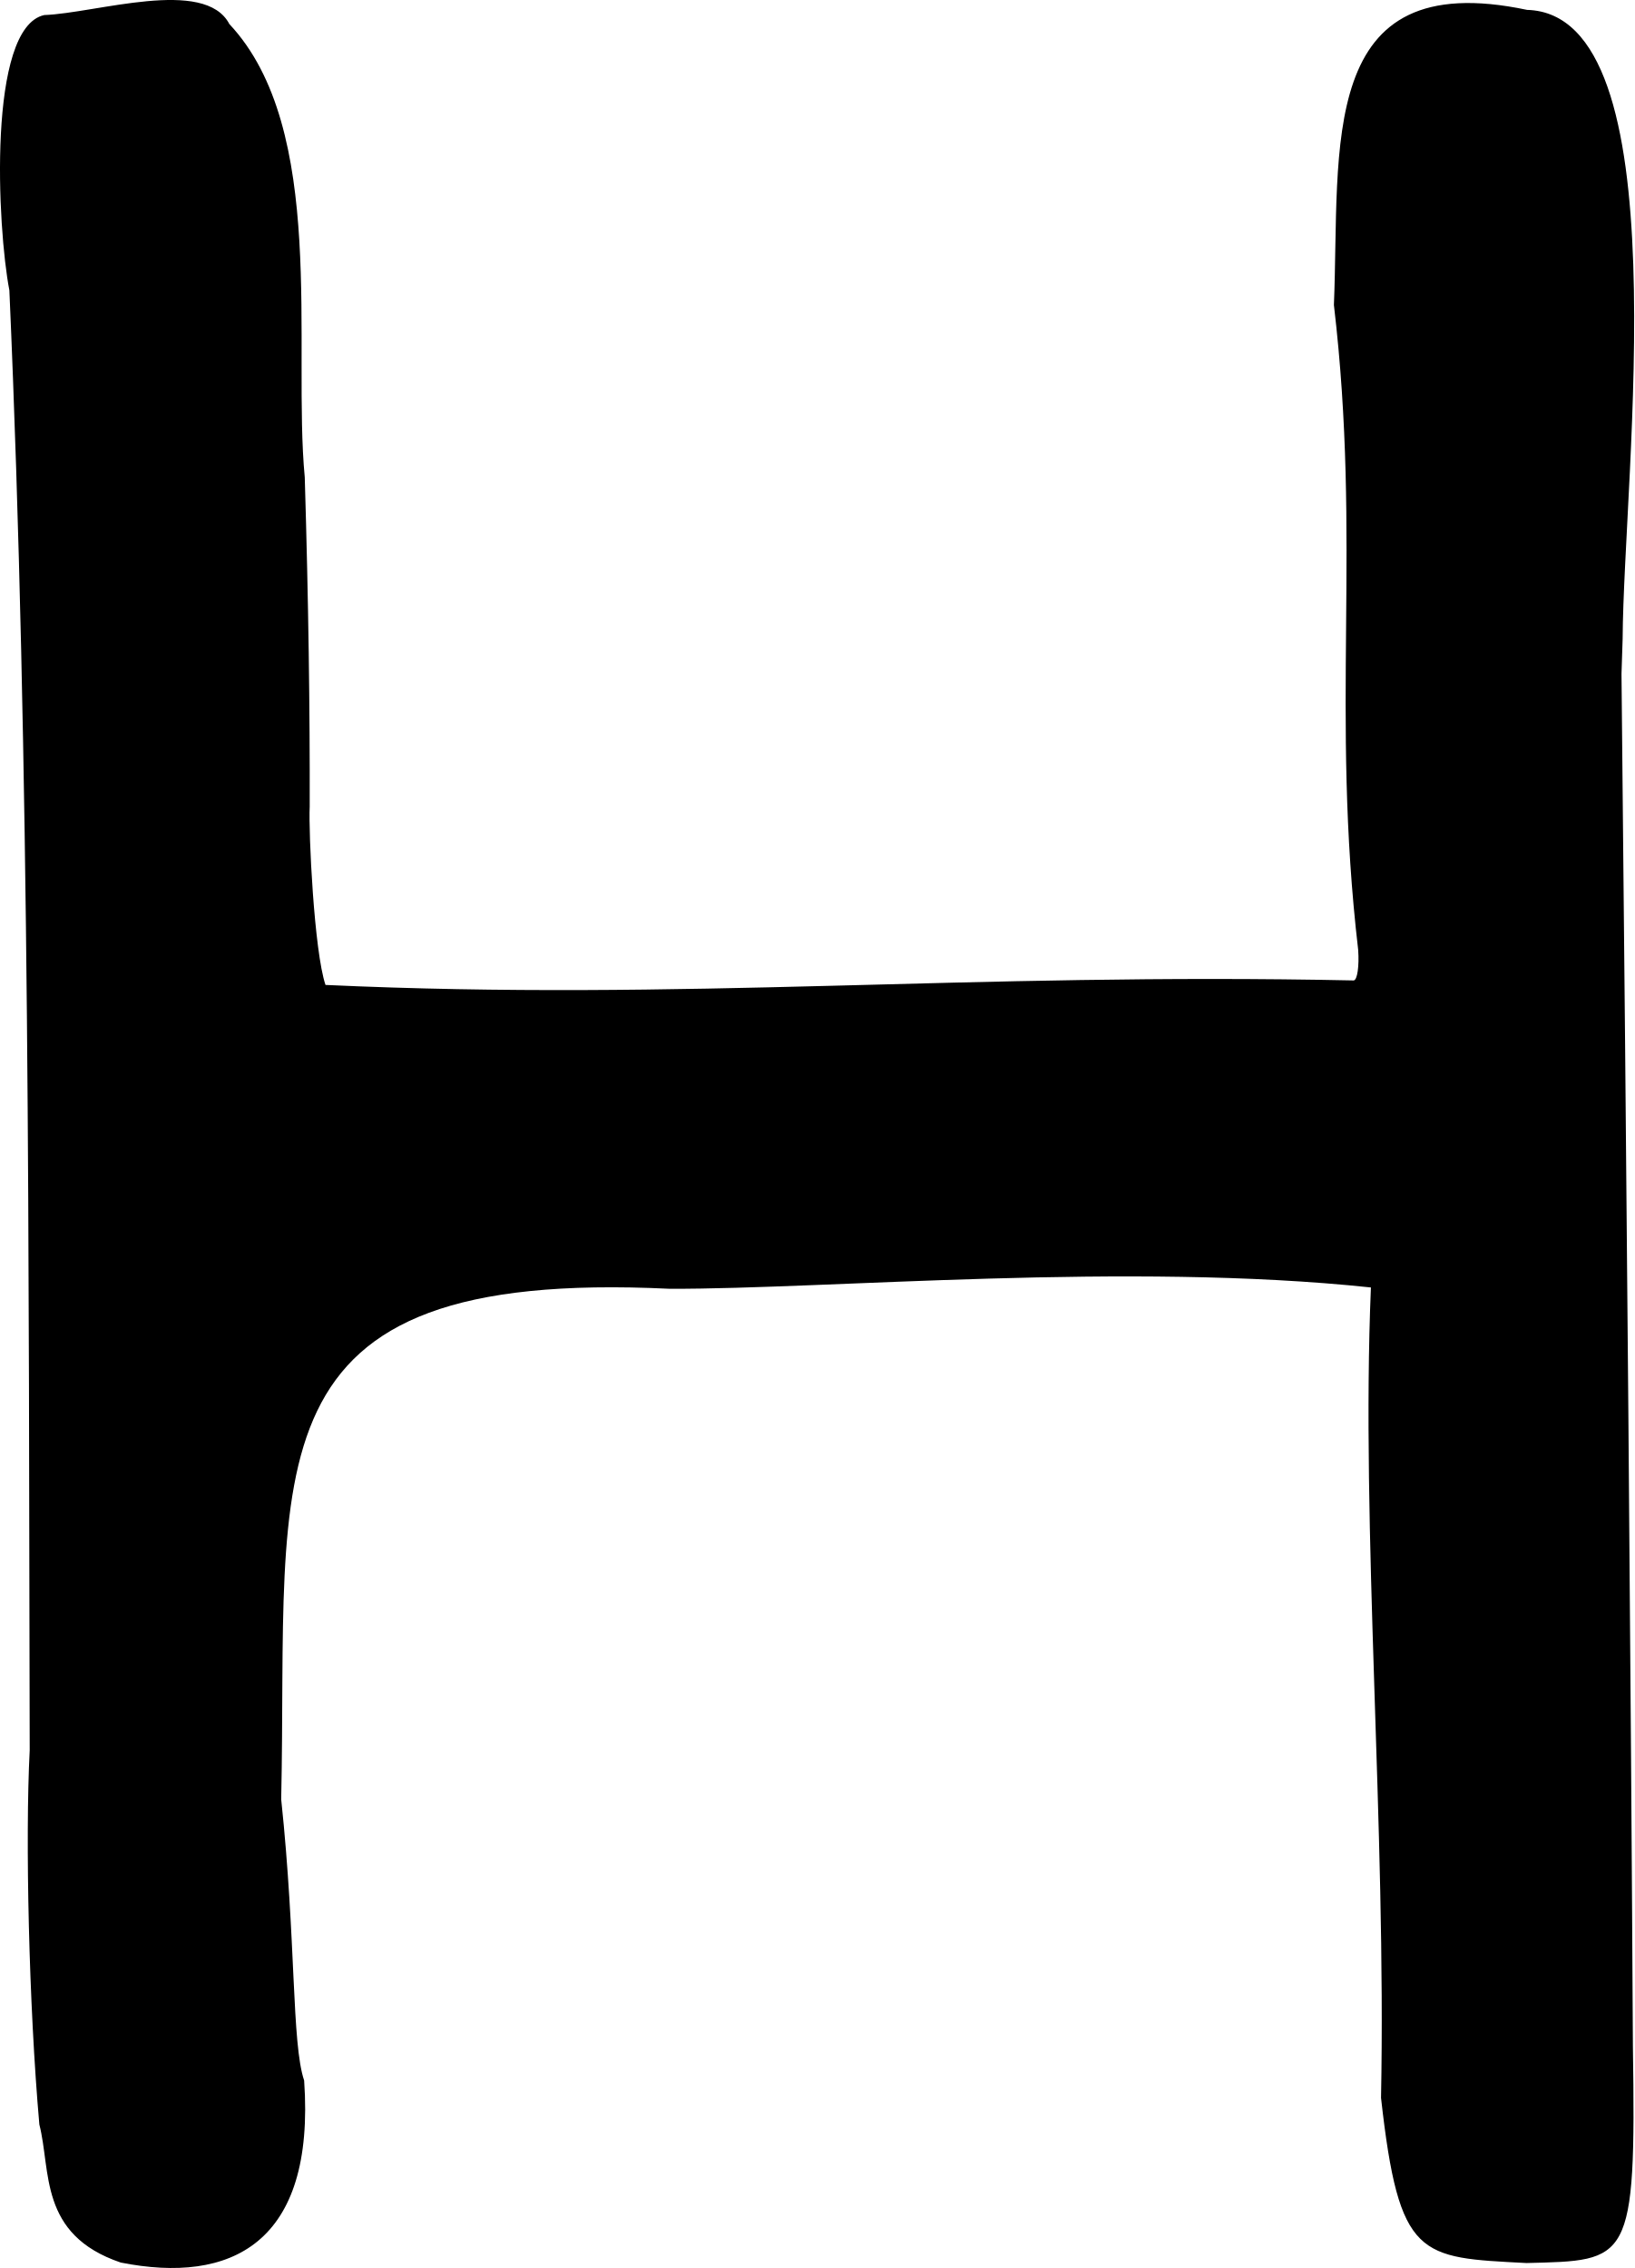
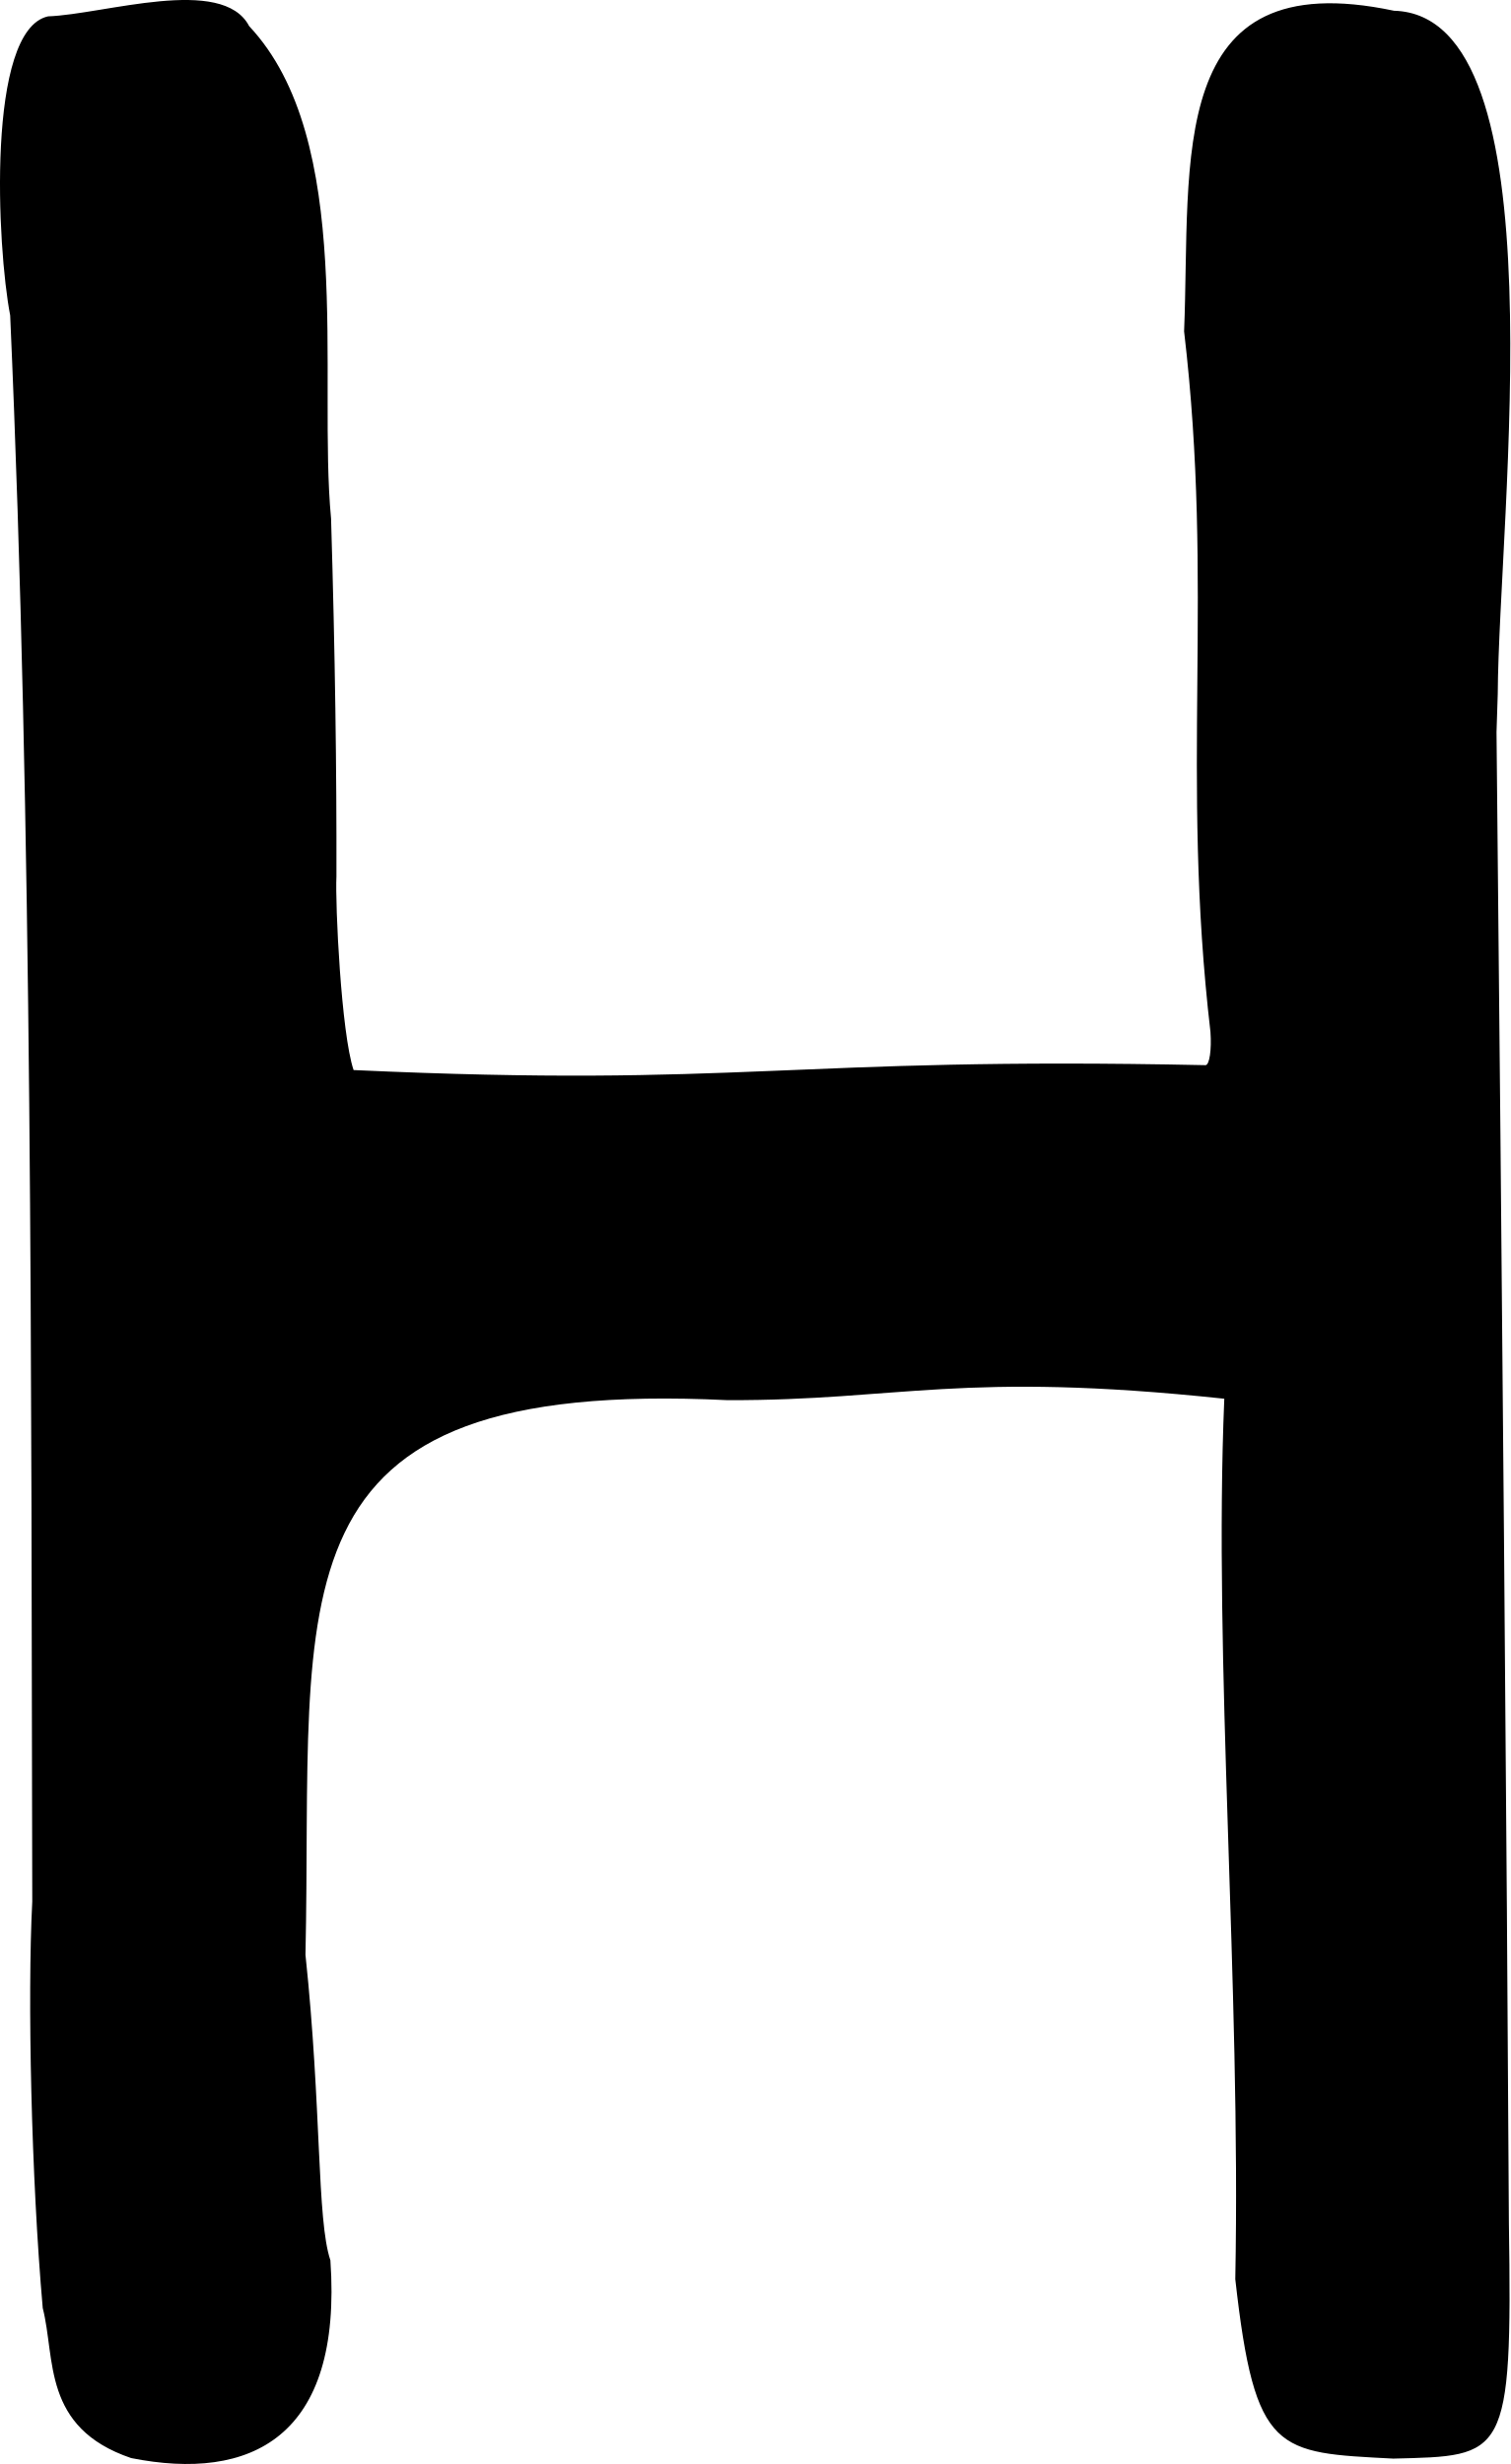
- <svg xmlns="http://www.w3.org/2000/svg" width="189.09mm" height="262.467mm" viewBox="0 0 670.004 930" id="svg2" version="1.1">
+ <svg xmlns="http://www.w3.org/2000/svg" width="160.868mm" height="262.467mm" viewBox="0 0 570.004 930" id="svg2" version="1.1">
  <defs id="defs4" />
  <g id="layer1" transform="translate(-376.3007,-411.1346)">
-     <path style="fill:#000000" d="m 425.775,1338.89 c -33.714,-11.46 -28.461,-37.575 -33.34,-56.596 -4.317,-48.901 -5.828,-117.284 -3.957,-153.424 -0.461,-197.53 0.196,-405.148 -8.336,-598.707 -4.942,-25.523 -9.101,-107.694 14.294,-112.855 21.22,-0.763 65.823,-15.613 75.899,3.682 40.377,43.063 25.842,132.309 30.916,185.868 1.538,51.336 2.123,95.593 2.027,135.065 -0.516,10.468 1.793,59.26 6.475,73.089 147.347,6.768 263.124,-5.18 421.569,-1.845 1.469,-0.164 2.294,-5.805 1.828,-12.516 -11.401,-97.745 1.508,-167.186 -9.952,-264.45 2.61,-64.551 -7.485,-139.356 79.209,-121.013 63.48,1.763 39.538,190.376 39.17,257.88 -0.11,3.392 -0.321,9.867 -0.466,14.39 2.033,199.006 3.935,423.902 4.673,562.834 1.361,89.114 -1.46,87.744 -43.649,88.808 -43.916,-2.301 -52.219,-1.603 -59.617,-67.724 2.153,-111.004 -8.288,-233.44 -4.149,-332.312 -99.673,-10.572 -221.998,0.704 -287.475,0.542 -176.095,-8.52 -156.31,72.343 -159.305,209.343 6.165,58.228 4.225,99.937 9.41,115.309 4.664,67.056 -30.149,83.591 -75.212,74.639 z" id="path3401" />
+     <path style="fill:#000000" d="m 425.775,1338.89 c -33.714,-11.46 -28.461,-37.575 -33.34,-56.596 -4.317,-48.901 -5.828,-117.284 -3.957,-153.424 -0.461,-197.53 0.196,-405.148 -8.336,-598.707 -4.942,-25.523 -9.101,-107.694 14.294,-112.855 21.22,-0.763 65.823,-15.613 75.899,3.682 40.377,43.063 25.842,132.309 30.916,185.868 1.538,51.336 2.123,95.593 2.027,135.065 -0.516,10.468 1.793,59.26 6.475,73.089 147.347,6.768 163.124,-5.18 321.569,-1.845 1.469,-0.164 2.294,-5.805 1.828,-12.516 -11.401,-97.745 1.508,-167.186 -9.952,-264.45 2.61,-64.551 -7.485,-139.356 79.209,-121.013 63.48,1.763 39.538,190.376 39.17,257.88 -0.11,3.392 -0.321,9.867 -0.466,14.39 2.033,199.006 3.935,423.902 4.673,562.834 1.361,89.114 -1.46,87.744 -43.649,88.808 -43.916,-2.301 -52.219,-1.603 -59.617,-67.724 2.153,-111.004 -8.288,-233.44 -4.149,-332.312 -99.673,-10.572 -121.998,0.704 -187.475,0.542 -176.095,-8.52 -156.31,72.343 -159.305,209.343 6.165,58.228 4.225,99.937 9.41,115.309 4.664,67.056 -30.149,83.591 -75.212,74.639 z" id="path3401" />
  </g>
</svg>
